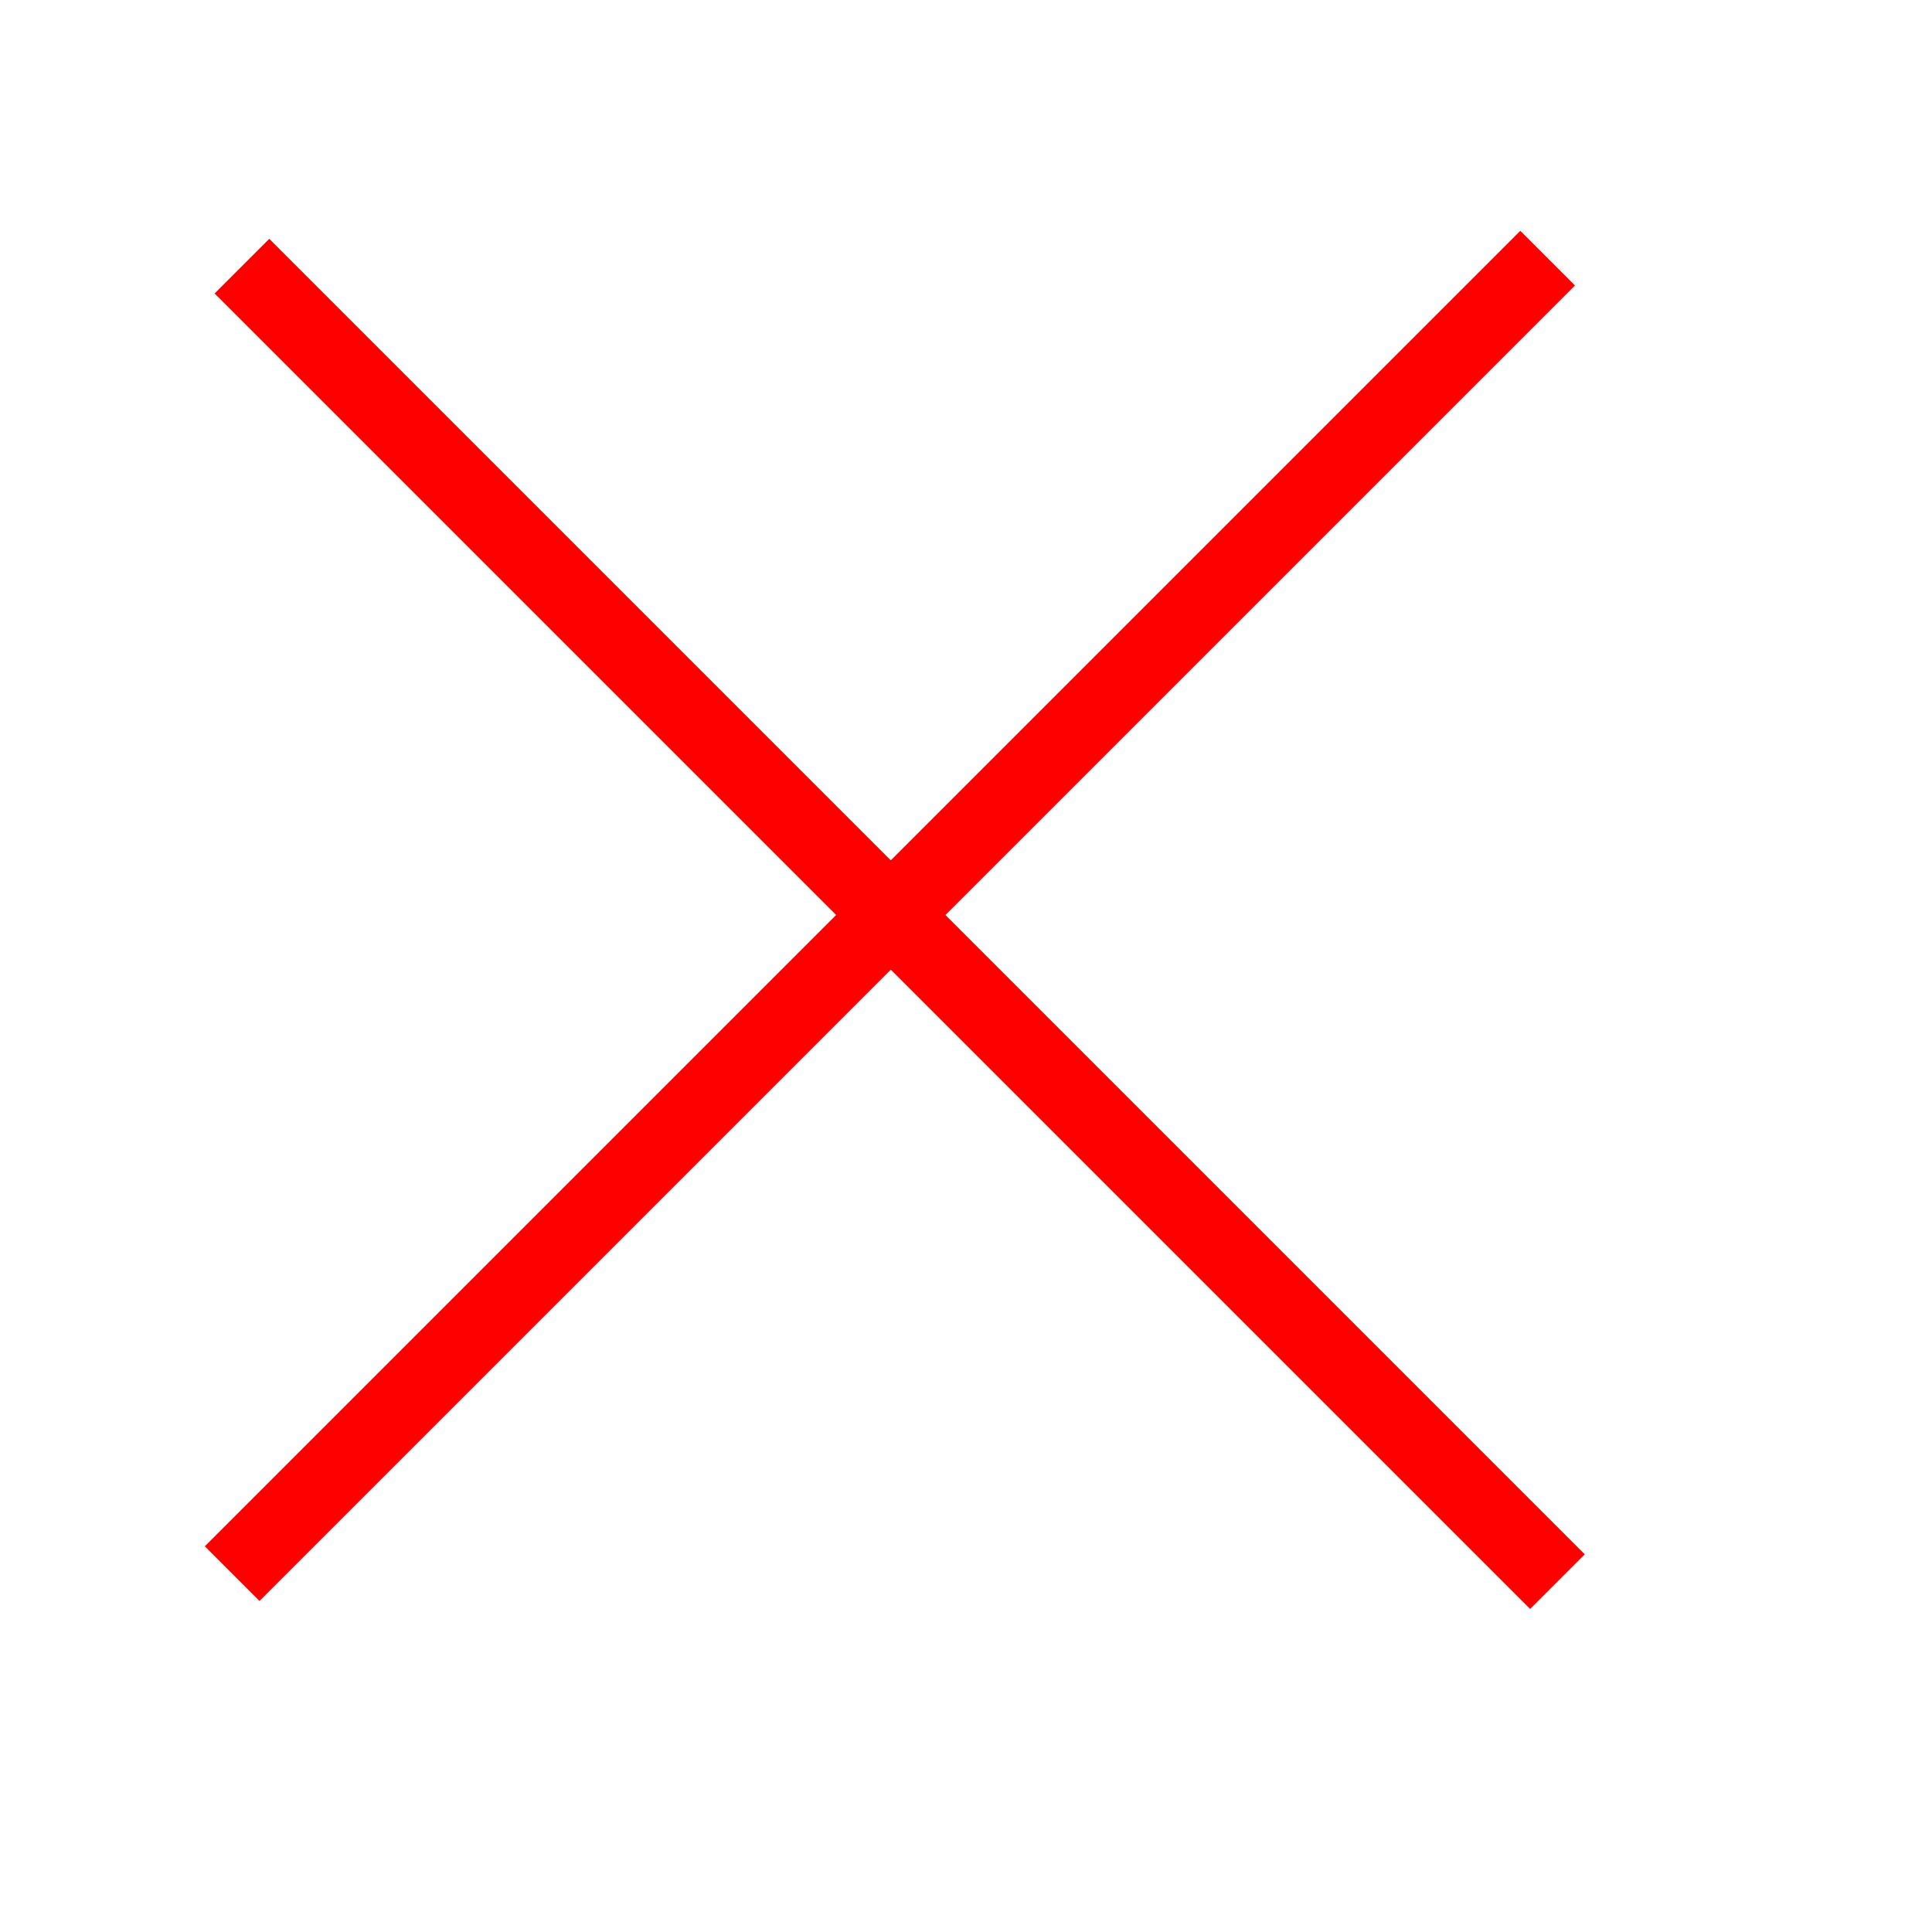
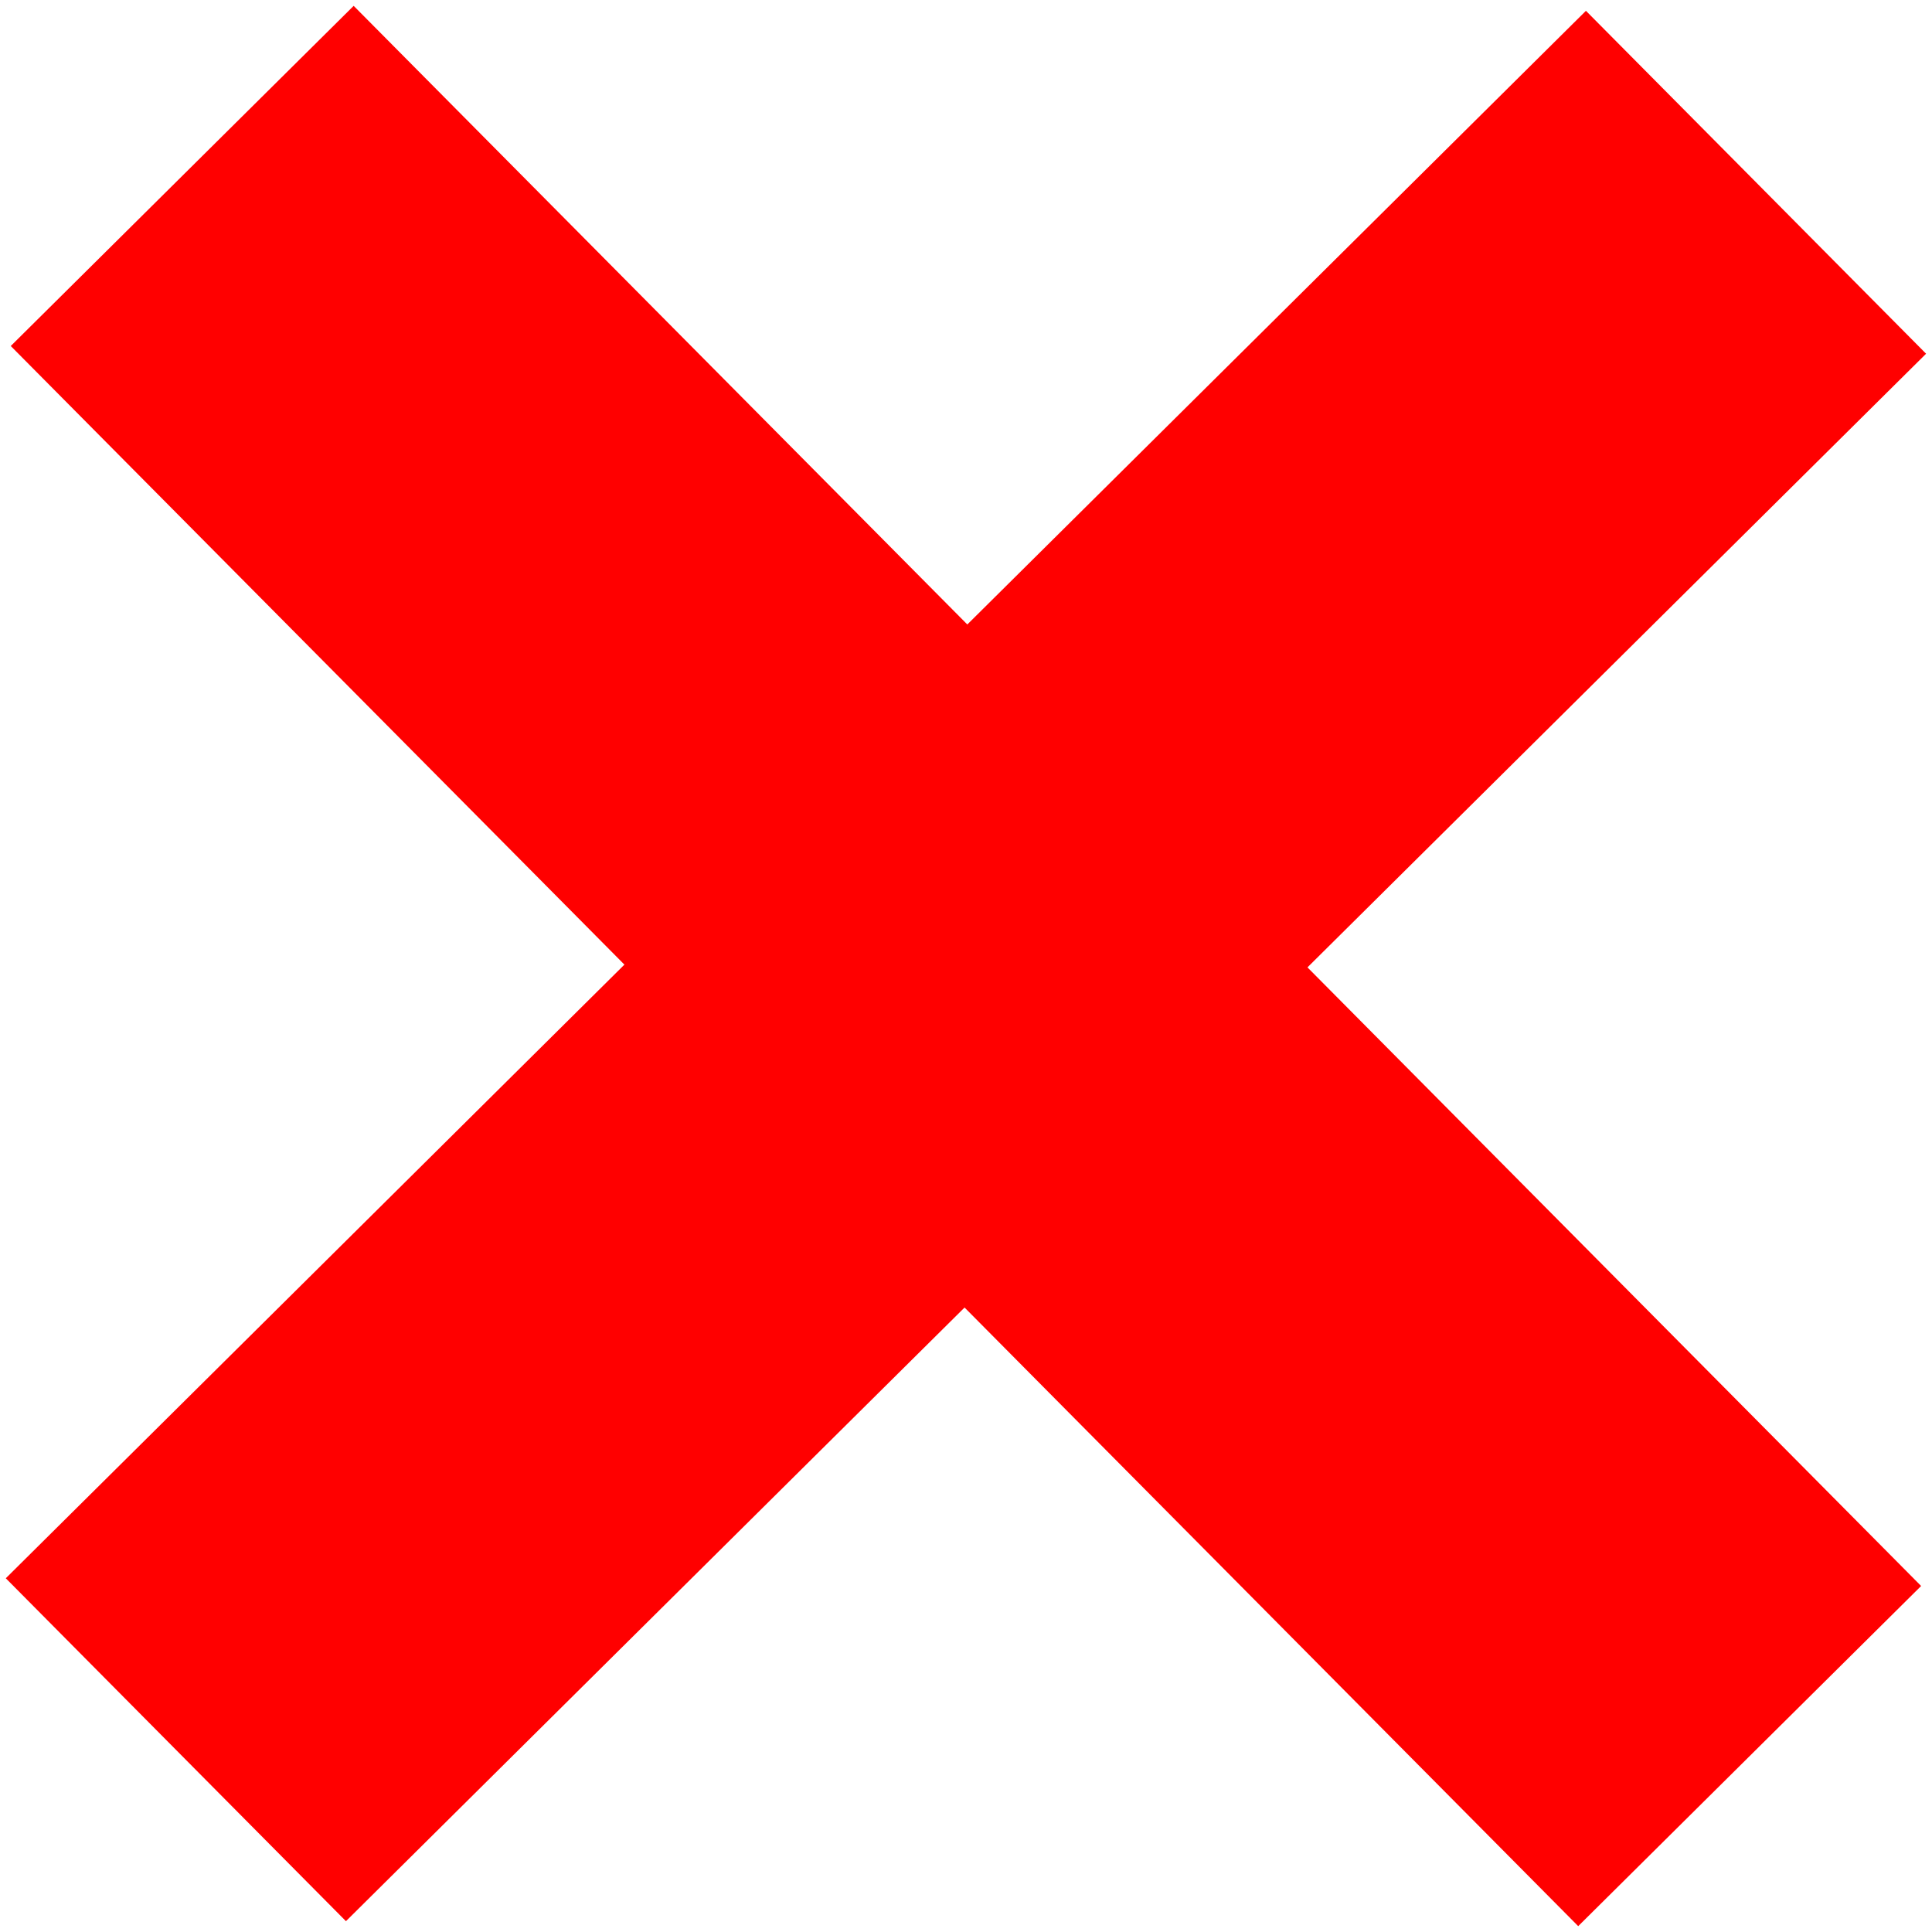
- <svg xmlns="http://www.w3.org/2000/svg" viewBox="0 0 500 500">
-   <path d="M 62.612 68.873 L 403.058 409.319" style="fill: rgb(216, 216, 216); stroke-width: 20; stroke: rgb(255, 0, 0);" />
-   <path d="M 60.074 66.807 L 400.52 407.253" style="fill: rgb(216, 216, 216); stroke: rgb(255, 0, 0); stroke-width: 20;" transform="matrix(0, 1, -1, 0, 467.327, 6.733002)" />
+ <svg xmlns="http://www.w3.org/2000/svg" viewBox="6.334 2.617 16 16">
+   <path d="M 7.843 4.074 L 20.824 17.16" style="fill: rgb(216, 216, 216); stroke: rgb(255, 0, 0); stroke-width: 4;" />
+   <path d="M 7.843 4.074 L 20.824 17.16" style="fill: rgb(216, 216, 216); stroke: rgb(255, 0, 0); stroke-width: 4;" transform="matrix(0, 1, -1, 0, 24.9505, -3.716499)" />
</svg>
